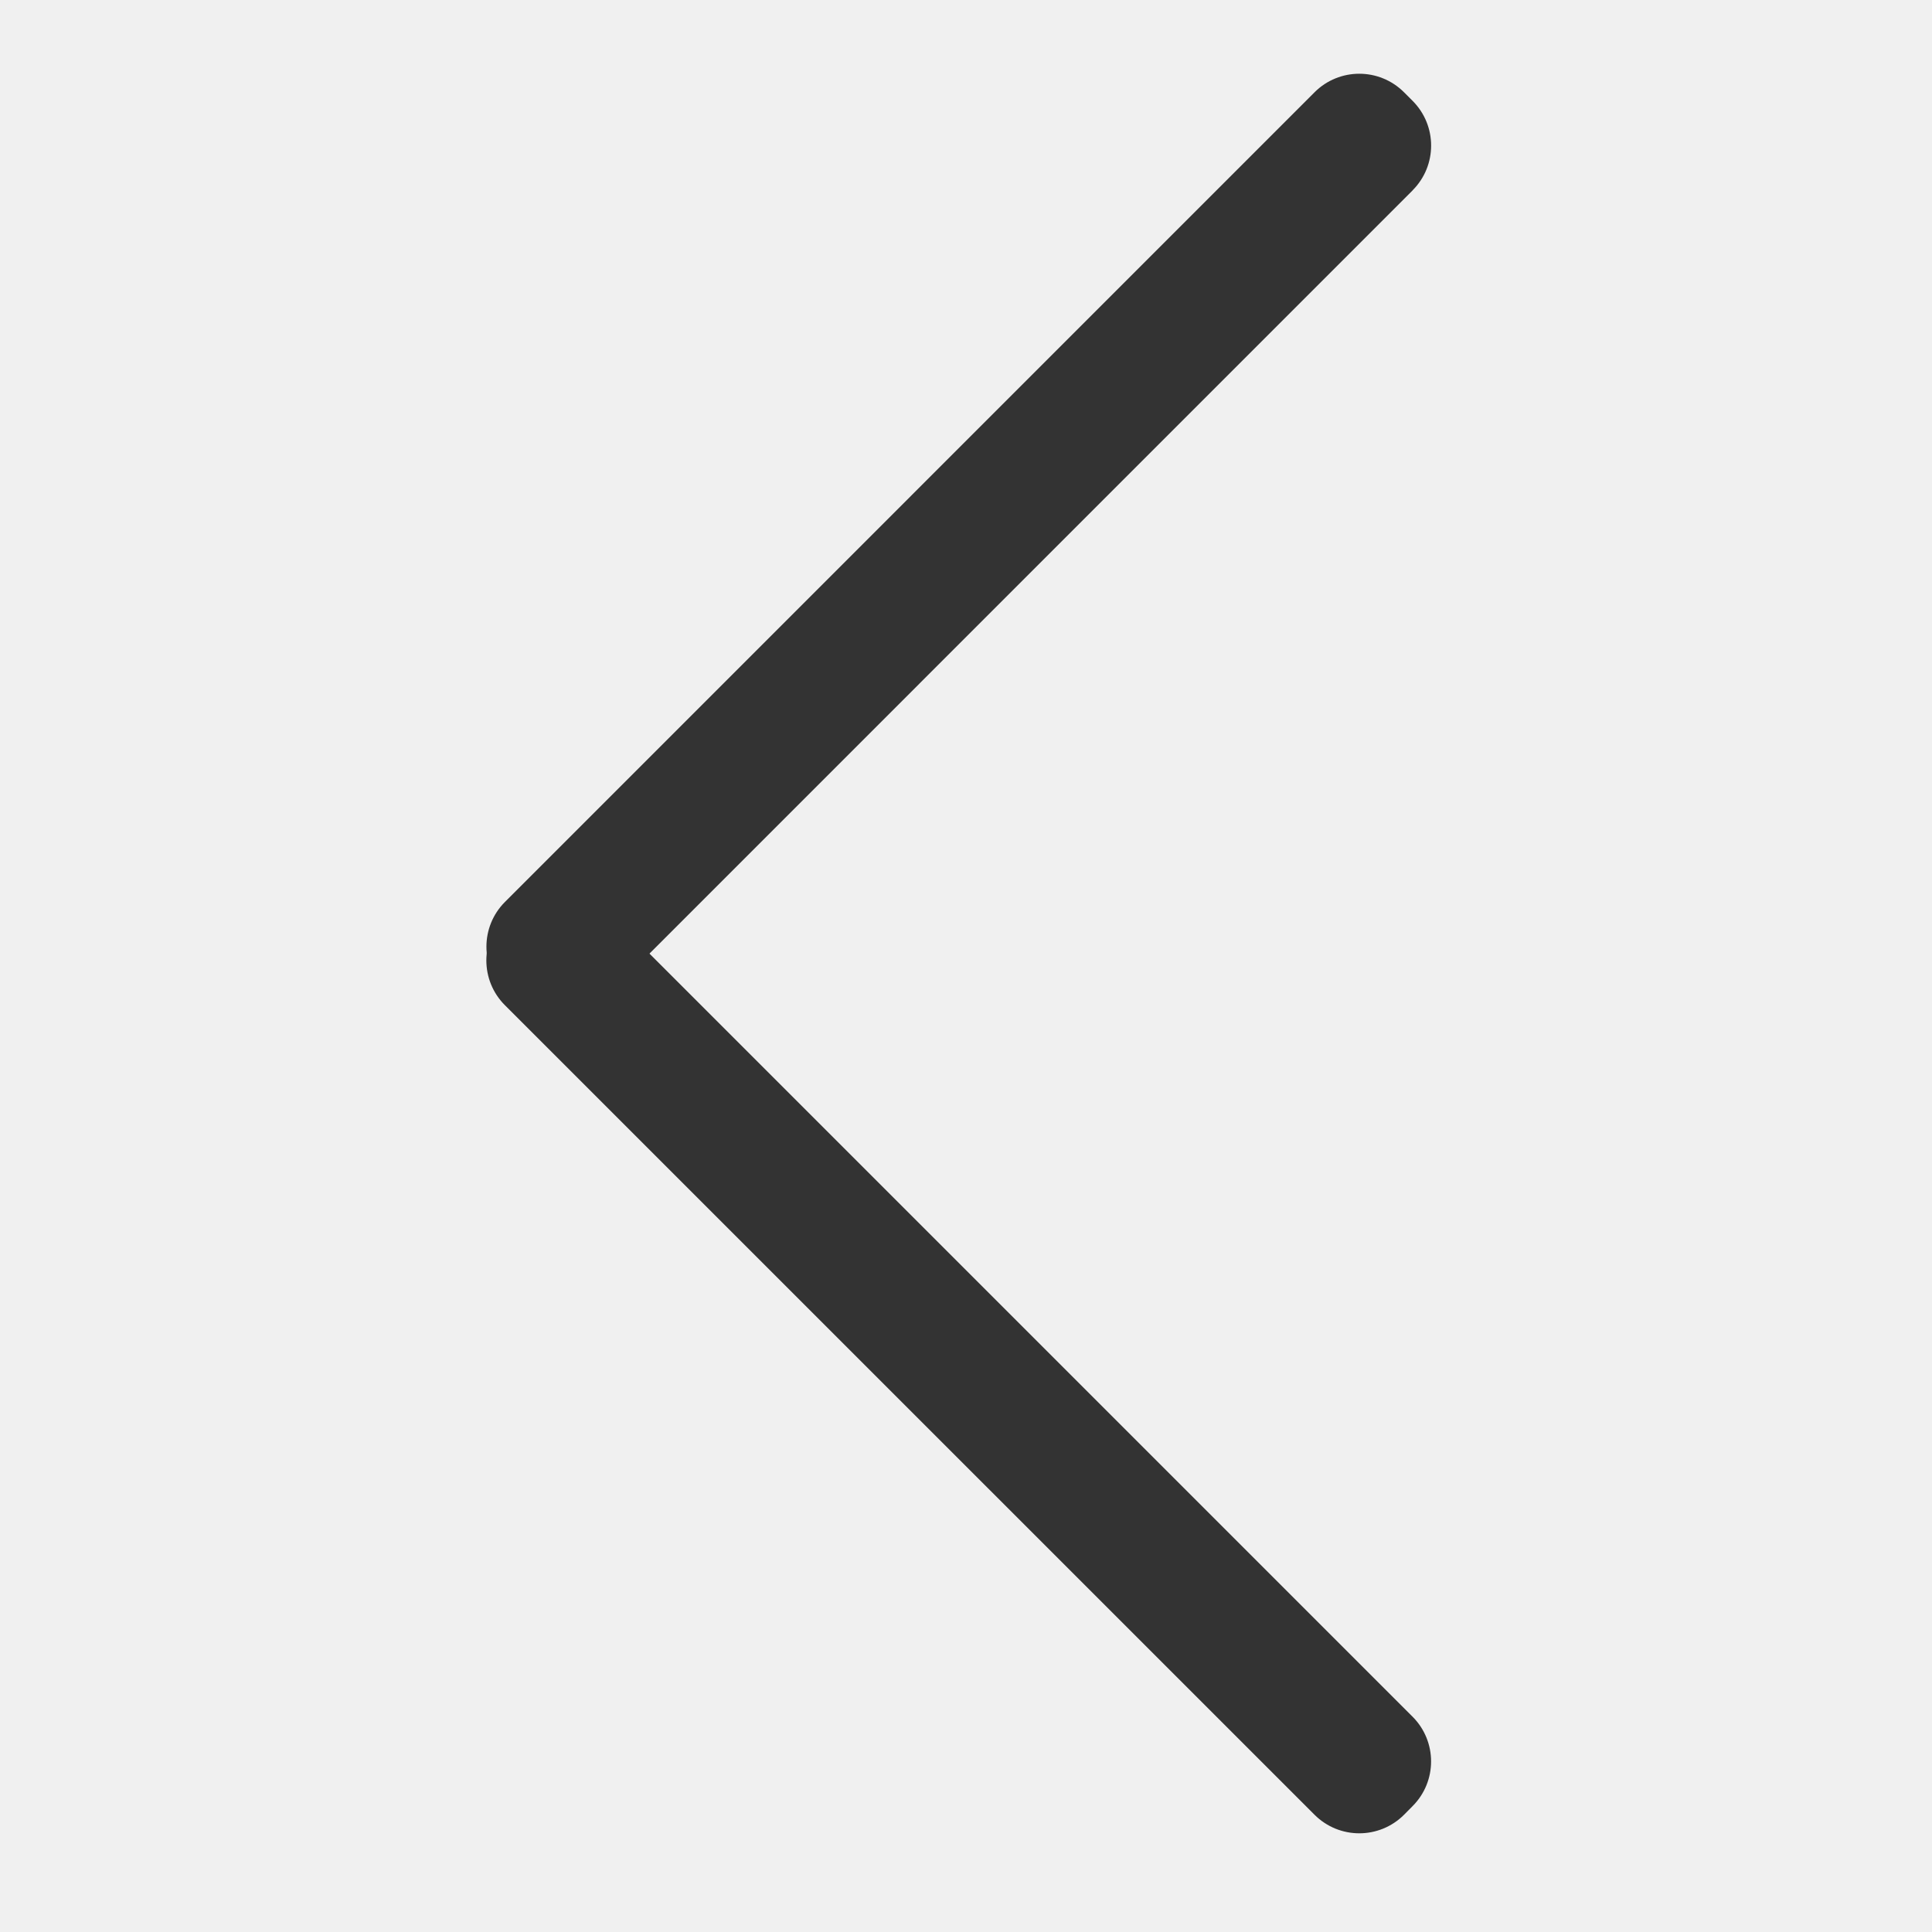
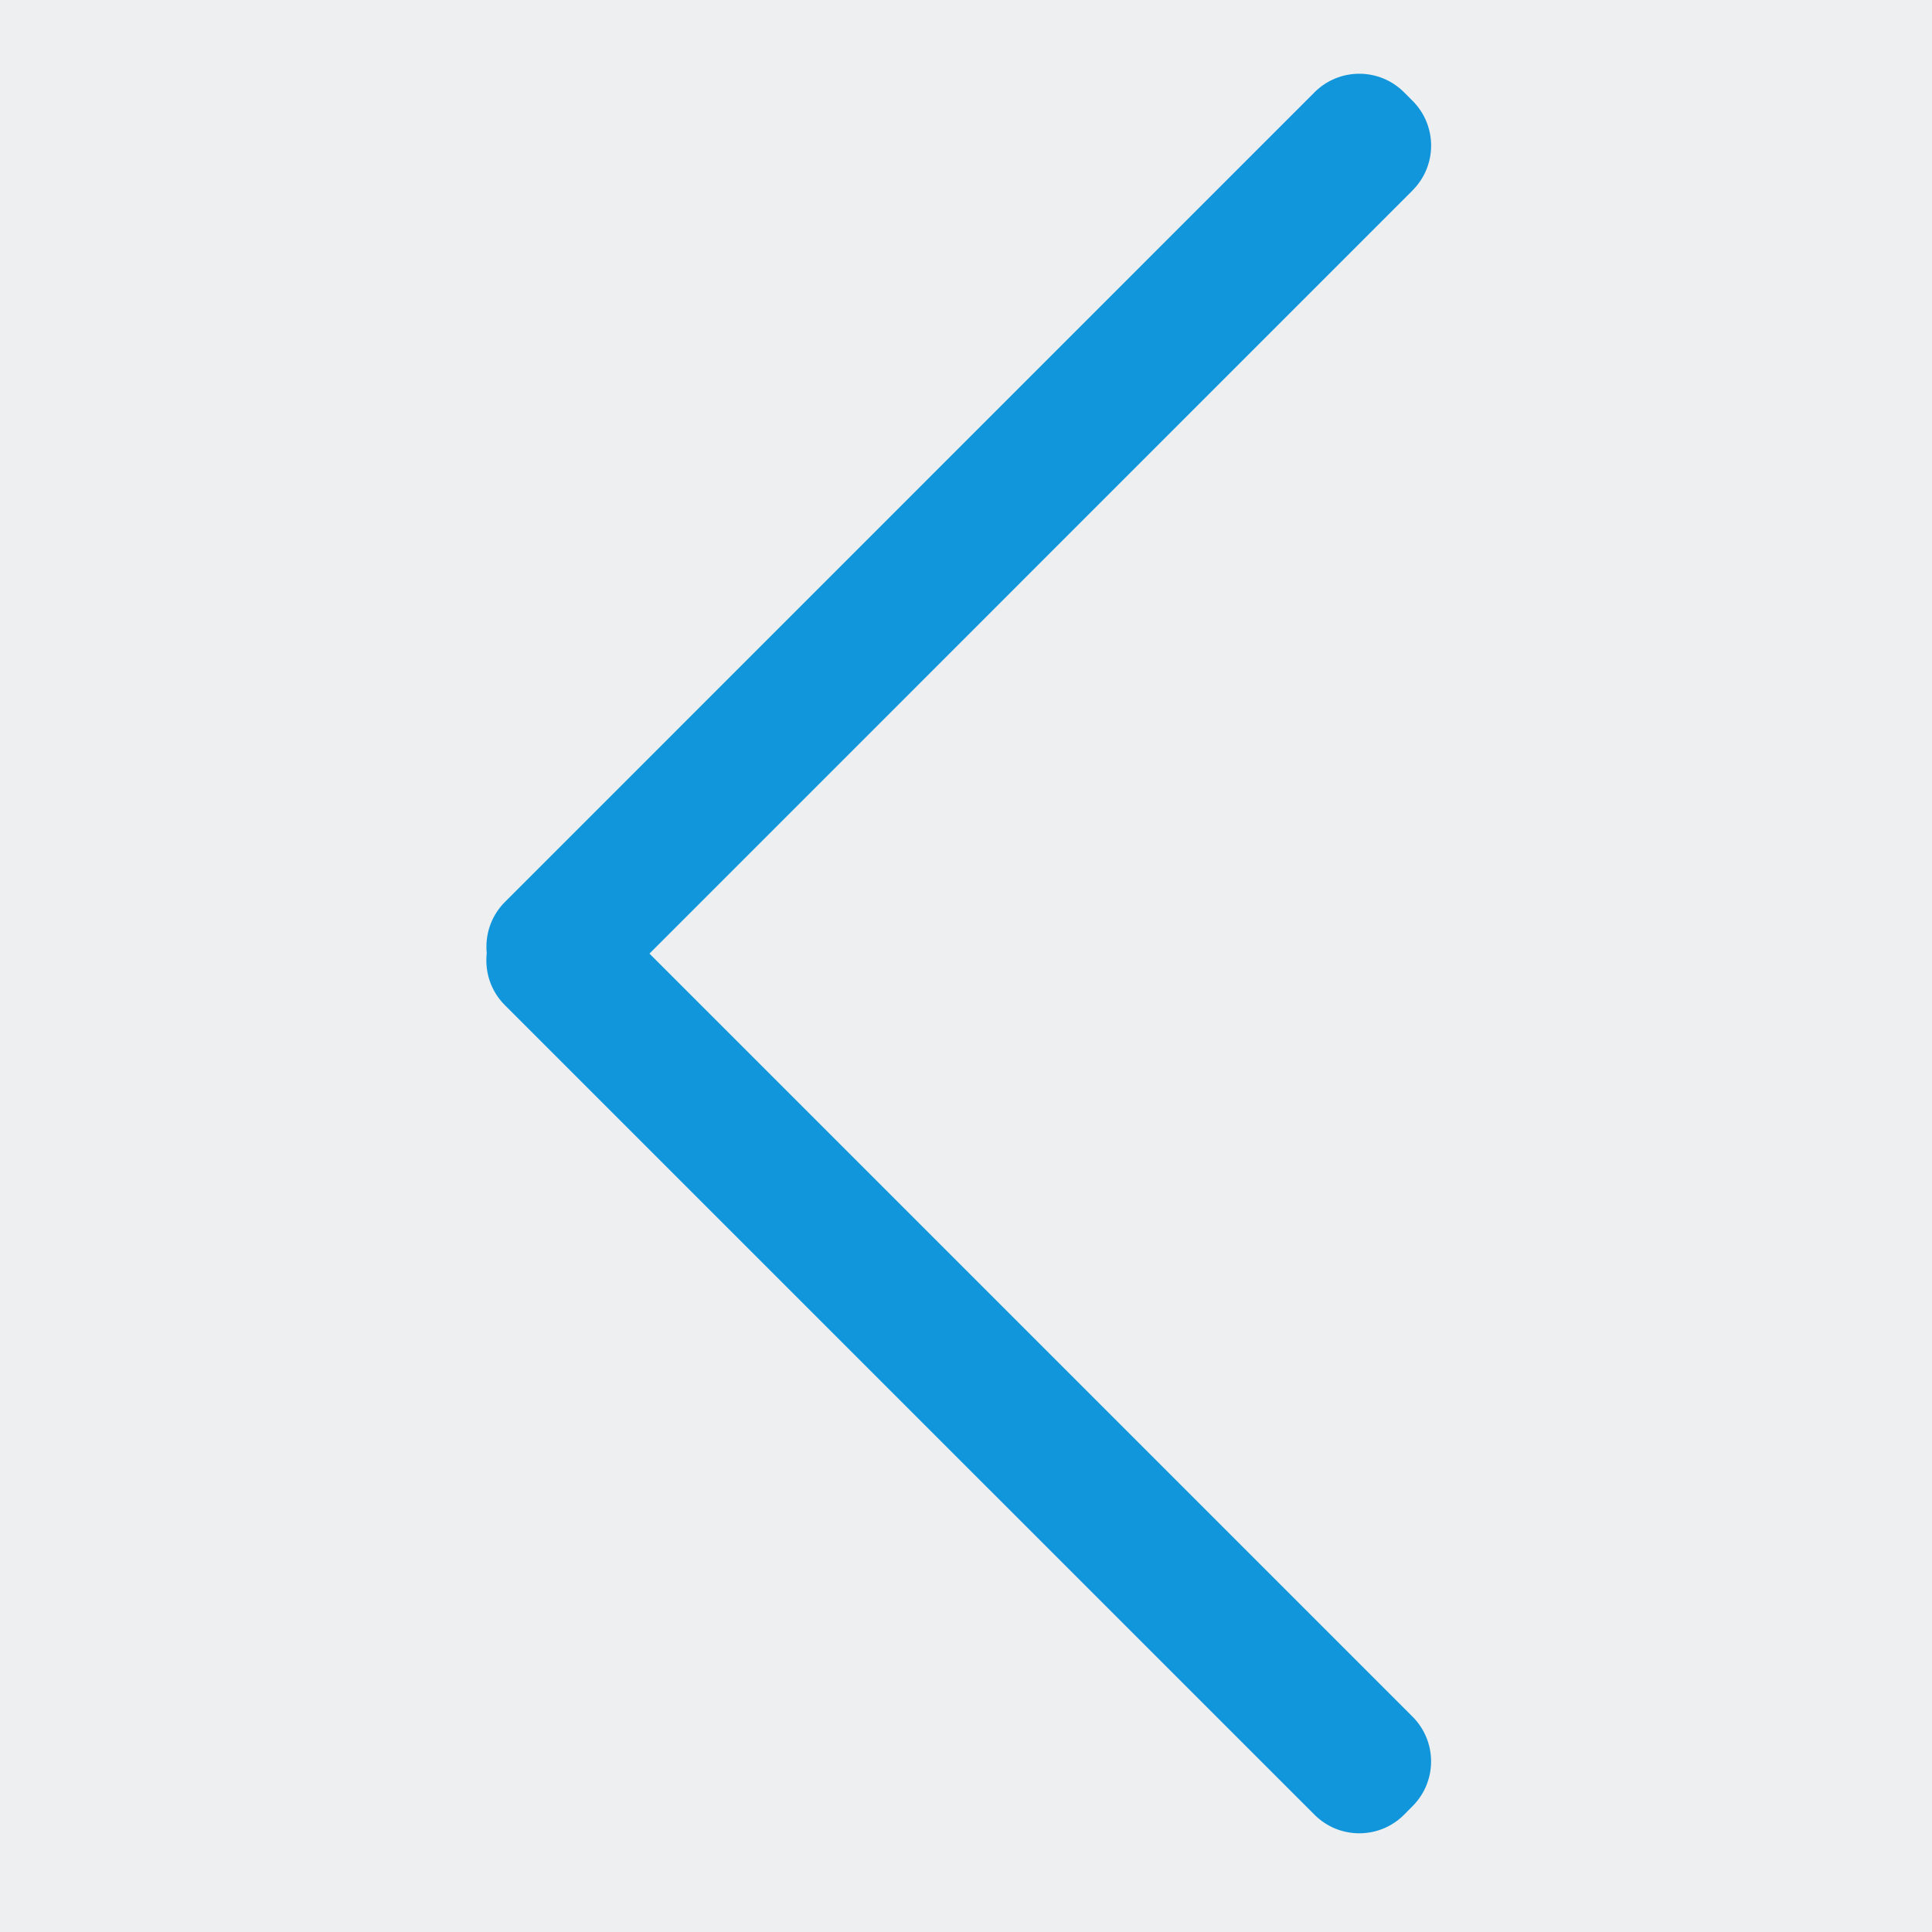
- <svg xmlns="http://www.w3.org/2000/svg" t="1684240991400" class="icon" viewBox="0 0 1024 1024" version="1.1" p-id="3911" width="200" height="200">
-   <path d="M0 0h1024v1024H0z" fill="#FFFFFF" opacity=".01" p-id="3912" />
-   <path d="M319.573 480.768l429.141 429.141a33.536 33.536 0 0 1 0 47.36l-4.565 4.608a33.536 33.536 0 0 1-47.403 0L267.605 532.779a33.536 33.536 0 0 1 0-47.445l4.608-4.565a33.536 33.536 0 0 1 47.36 0z" fill="#333333" p-id="3913" />
-   <path d="M748.715 100.907L319.616 530.048a33.536 33.536 0 0 1-47.403 0l-4.608-4.608a33.536 33.536 0 0 1 0-47.36L696.747 48.896a33.536 33.536 0 0 1 47.403 0l4.565 4.565a33.536 33.536 0 0 1 0 47.403z" fill="#333333" p-id="3914" />
+ <svg xmlns="http://www.w3.org/2000/svg" t="1684850424447" class="icon" viewBox="0 0 1024 1024" version="1.1" p-id="2831" width="200" height="200">
+   <path d="M0 0h1024v1024H0z" fill="#1296db" opacity=".01" p-id="2832" />
+   <path d="M319.573 480.768l429.141 429.141a33.536 33.536 0 0 1 0 47.36l-4.565 4.608a33.536 33.536 0 0 1-47.403 0L267.605 532.779a33.536 33.536 0 0 1 0-47.445l4.608-4.565a33.536 33.536 0 0 1 47.36 0z" fill="#1296db" p-id="2833" />
+   <path d="M748.715 100.907L319.616 530.048a33.536 33.536 0 0 1-47.403 0l-4.608-4.608a33.536 33.536 0 0 1 0-47.36L696.747 48.896a33.536 33.536 0 0 1 47.403 0l4.565 4.565a33.536 33.536 0 0 1 0 47.403z" fill="#1296db" p-id="2834" />
</svg>
